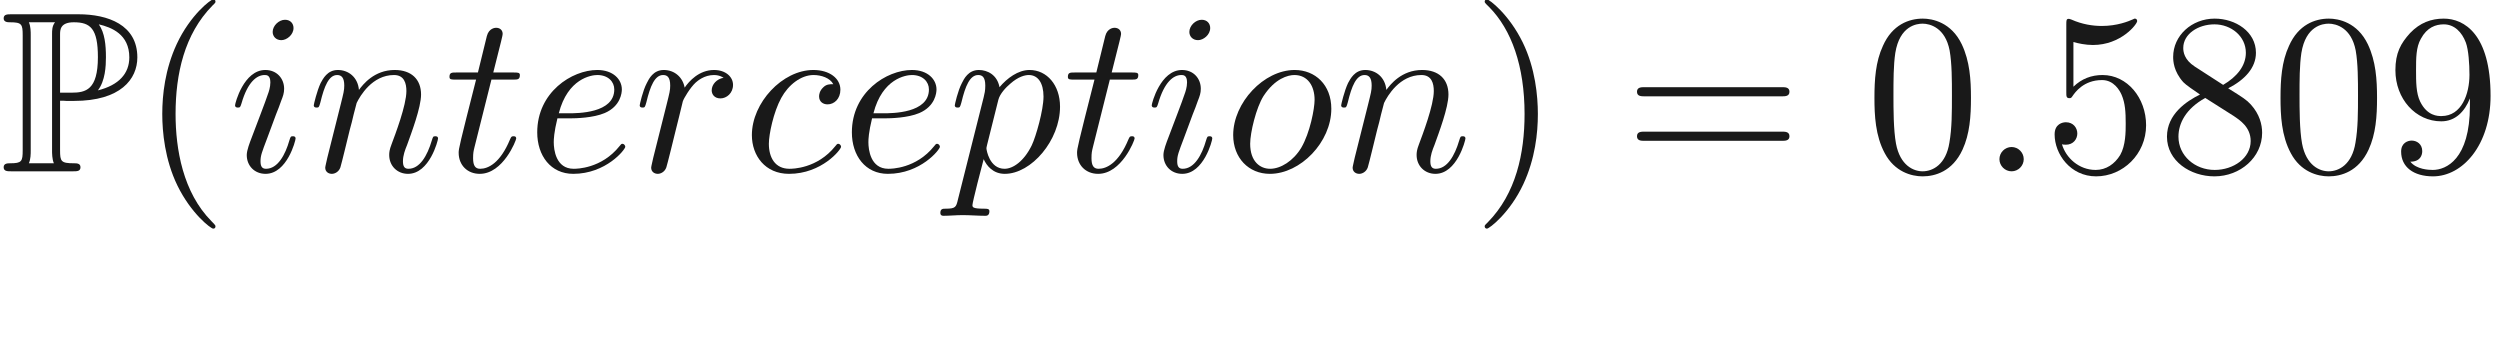
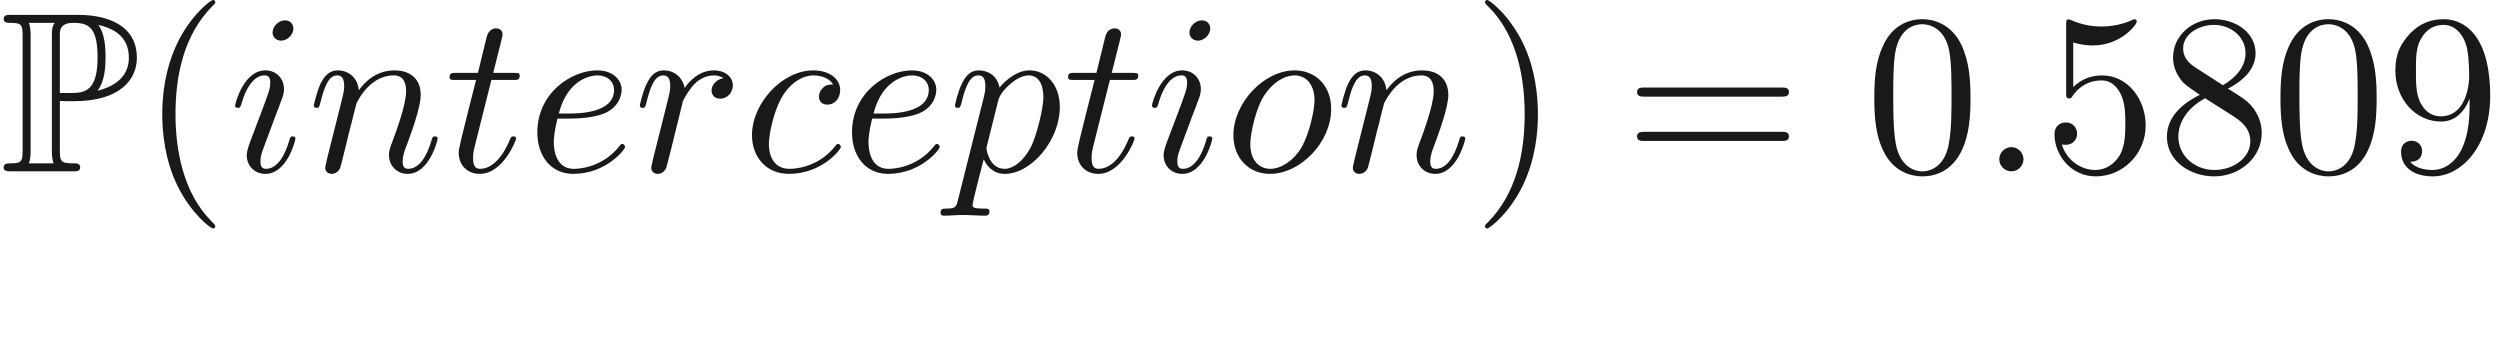
- <svg xmlns="http://www.w3.org/2000/svg" xmlns:ns1="http://github.com/leegao/readme2tex/" xmlns:xlink="http://www.w3.org/1999/xlink" height="14.888pt" ns1:offset="2.481320000000009" version="1.1" viewBox="-52.093 -69.481 108.631 14.888" width="108.631pt">
+ <svg xmlns="http://www.w3.org/2000/svg" xmlns:ns1="http://github.com/leegao/readme2tex/" xmlns:xlink="http://www.w3.org/1999/xlink" height="14.944pt" ns1:offset="2.4906600000000054" version="1.1" viewBox="-52.075 -69.509 109.016 14.944" width="109.016pt">
  <defs>
+     <path d="M1.913 -0.528C1.913 -0.817 1.674 -1.056 1.385 -1.056S0.857 -0.817 0.857 -0.528S1.096 0 1.385 0S1.913 -0.239 1.913 -0.528Z" id="g1-58" />
+     <path d="M3.945 -3.786C3.786 -3.786 3.646 -3.786 3.507 -3.646C3.347 -3.497 3.328 -3.328 3.328 -3.258C3.328 -3.019 3.507 -2.909 3.696 -2.909C3.985 -2.909 4.254 -3.148 4.254 -3.547C4.254 -4.035 3.786 -4.403 3.078 -4.403C1.733 -4.403 0.408 -2.979 0.408 -1.574C0.408 -0.677 0.986 0.11 2.022 0.11C3.447 0.11 4.284 -0.946 4.284 -1.066C4.284 -1.126 4.224 -1.196 4.164 -1.196C4.115 -1.196 4.095 -1.176 4.035 -1.096C3.248 -0.11 2.162 -0.11 2.042 -0.11C1.415 -0.11 1.146 -0.598 1.146 -1.196C1.146 -1.604 1.345 -2.57 1.684 -3.188C1.993 -3.756 2.54 -4.184 3.088 -4.184C3.427 -4.184 3.806 -4.055 3.945 -3.786Z" id="g1-99" />
+     <path d="M1.863 -2.301C2.152 -2.301 2.889 -2.321 3.387 -2.531C4.085 -2.829 4.134 -3.417 4.134 -3.557C4.134 -3.995 3.756 -4.403 3.068 -4.403C1.963 -4.403 0.458 -3.437 0.458 -1.694C0.458 -0.677 1.046 0.11 2.022 0.11C3.447 0.11 4.284 -0.946 4.284 -1.066C4.284 -1.126 4.224 -1.196 4.164 -1.196C4.115 -1.196 4.095 -1.176 4.035 -1.096C3.248 -0.11 2.162 -0.11 2.042 -0.11C1.265 -0.11 1.176 -0.946 1.176 -1.265C1.176 -1.385 1.186 -1.694 1.335 -2.301H1.863ZM1.395 -2.521C1.783 -4.035 2.809 -4.184 3.068 -4.184C3.537 -4.184 3.806 -3.895 3.806 -3.557C3.806 -2.521 2.212 -2.521 1.803 -2.521H1.395Z" id="g1-101" />
+     <path d="M2.829 -6.227C2.829 -6.426 2.69 -6.585 2.461 -6.585C2.192 -6.585 1.923 -6.326 1.923 -6.057C1.923 -5.868 2.062 -5.699 2.301 -5.699C2.531 -5.699 2.829 -5.928 2.829 -6.227ZM2.072 -2.481C2.192 -2.77 2.192 -2.79 2.291 -3.059C2.371 -3.258 2.421 -3.397 2.421 -3.587C2.421 -4.035 2.102 -4.403 1.604 -4.403C0.667 -4.403 0.289 -2.959 0.289 -2.869C0.289 -2.77 0.389 -2.77 0.408 -2.77C0.508 -2.77 0.518 -2.79 0.568 -2.949C0.837 -3.885 1.235 -4.184 1.574 -4.184C1.654 -4.184 1.823 -4.184 1.823 -3.866C1.823 -3.656 1.753 -3.447 1.714 -3.347C1.634 -3.088 1.186 -1.933 1.026 -1.504C0.927 -1.245 0.797 -0.917 0.797 -0.707C0.797 -0.239 1.136 0.11 1.614 0.11C2.55 0.11 2.919 -1.335 2.919 -1.425C2.919 -1.524 2.829 -1.524 2.8 -1.524C2.7 -1.524 2.7 -1.494 2.65 -1.345C2.471 -0.717 2.142 -0.11 1.634 -0.11C1.465 -0.11 1.395 -0.209 1.395 -0.438C1.395 -0.687 1.455 -0.827 1.684 -1.435L2.072 -2.481Z" id="g1-105" />
+     <path d="M0.877 -0.588C0.847 -0.438 0.787 -0.209 0.787 -0.159C0.787 0.02 0.927 0.11 1.076 0.11C1.196 0.11 1.375 0.03 1.445 -0.169C1.455 -0.189 1.574 -0.658 1.634 -0.907L1.853 -1.803C1.913 -2.022 1.973 -2.242 2.022 -2.471C2.062 -2.64 2.142 -2.929 2.152 -2.969C2.301 -3.278 2.829 -4.184 3.776 -4.184C4.224 -4.184 4.314 -3.816 4.314 -3.487C4.314 -2.869 3.826 -1.594 3.666 -1.166C3.577 -0.936 3.567 -0.817 3.567 -0.707C3.567 -0.239 3.915 0.11 4.384 0.11C5.32 0.11 5.689 -1.345 5.689 -1.425C5.689 -1.524 5.599 -1.524 5.569 -1.524C5.469 -1.524 5.469 -1.494 5.42 -1.345C5.22 -0.667 4.892 -0.11 4.403 -0.11C4.234 -0.11 4.164 -0.209 4.164 -0.438C4.164 -0.687 4.254 -0.927 4.344 -1.146C4.533 -1.674 4.951 -2.77 4.951 -3.337C4.951 -4.005 4.523 -4.403 3.806 -4.403C2.909 -4.403 2.421 -3.766 2.252 -3.537C2.202 -4.095 1.793 -4.403 1.335 -4.403S0.687 -4.015 0.588 -3.836C0.428 -3.497 0.289 -2.909 0.289 -2.869C0.289 -2.77 0.389 -2.77 0.408 -2.77C0.508 -2.77 0.518 -2.78 0.578 -2.999C0.747 -3.706 0.946 -4.184 1.305 -4.184C1.504 -4.184 1.614 -4.055 1.614 -3.726C1.614 -3.517 1.584 -3.407 1.455 -2.889L0.877 -0.588Z" id="g1-110" />
+     <path d="M4.672 -2.72C4.672 -3.756 3.975 -4.403 3.078 -4.403C1.743 -4.403 0.408 -2.989 0.408 -1.574C0.408 -0.588 1.076 0.11 2.002 0.11C3.328 0.11 4.672 -1.265 4.672 -2.72ZM2.012 -0.11C1.584 -0.11 1.146 -0.418 1.146 -1.196C1.146 -1.684 1.405 -2.76 1.724 -3.268C2.222 -4.035 2.79 -4.184 3.068 -4.184C3.646 -4.184 3.945 -3.706 3.945 -3.108C3.945 -2.72 3.746 -1.674 3.367 -1.026C3.019 -0.448 2.471 -0.11 2.012 -0.11Z" id="g1-111" />
+     <path d="M0.448 1.215C0.369 1.554 0.349 1.624 -0.09 1.624C-0.209 1.624 -0.319 1.624 -0.319 1.813C-0.319 1.893 -0.269 1.933 -0.189 1.933C0.08 1.933 0.369 1.903 0.648 1.903C0.976 1.903 1.315 1.933 1.634 1.933C1.684 1.933 1.813 1.933 1.813 1.733C1.813 1.624 1.714 1.624 1.574 1.624C1.076 1.624 1.076 1.554 1.076 1.465C1.076 1.345 1.494 -0.279 1.564 -0.528C1.694 -0.239 1.973 0.11 2.481 0.11C3.636 0.11 4.882 -1.345 4.882 -2.809C4.882 -3.746 4.314 -4.403 3.557 -4.403C3.059 -4.403 2.58 -4.045 2.252 -3.656C2.152 -4.194 1.724 -4.403 1.355 -4.403C0.897 -4.403 0.707 -4.015 0.618 -3.836C0.438 -3.497 0.309 -2.899 0.309 -2.869C0.309 -2.77 0.408 -2.77 0.428 -2.77C0.528 -2.77 0.538 -2.78 0.598 -2.999C0.767 -3.706 0.966 -4.184 1.325 -4.184C1.494 -4.184 1.634 -4.105 1.634 -3.726C1.634 -3.497 1.604 -3.387 1.564 -3.218L0.448 1.215ZM2.202 -3.108C2.271 -3.377 2.54 -3.656 2.72 -3.806C3.068 -4.115 3.357 -4.184 3.527 -4.184C3.925 -4.184 4.164 -3.836 4.164 -3.248S3.836 -1.514 3.656 -1.136C3.318 -0.438 2.839 -0.11 2.471 -0.11C1.813 -0.11 1.684 -0.936 1.684 -0.996C1.684 -1.016 1.684 -1.036 1.714 -1.156L2.202 -3.108Z" id="g1-112" />
+     <path d="M0.877 -0.588C0.847 -0.438 0.787 -0.209 0.787 -0.159C0.787 0.02 0.927 0.11 1.076 0.11C1.196 0.11 1.375 0.03 1.445 -0.169C1.465 -0.209 1.803 -1.564 1.843 -1.743C1.923 -2.072 2.102 -2.77 2.162 -3.039C2.202 -3.168 2.481 -3.636 2.72 -3.856C2.8 -3.925 3.088 -4.184 3.517 -4.184C3.776 -4.184 3.925 -4.065 3.935 -4.065C3.636 -4.015 3.417 -3.776 3.417 -3.517C3.417 -3.357 3.527 -3.168 3.796 -3.168S4.344 -3.397 4.344 -3.756C4.344 -4.105 4.025 -4.403 3.517 -4.403C2.869 -4.403 2.431 -3.915 2.242 -3.636C2.162 -4.085 1.803 -4.403 1.335 -4.403C0.877 -4.403 0.687 -4.015 0.598 -3.836C0.418 -3.497 0.289 -2.899 0.289 -2.869C0.289 -2.77 0.389 -2.77 0.408 -2.77C0.508 -2.77 0.518 -2.78 0.578 -2.999C0.747 -3.706 0.946 -4.184 1.305 -4.184C1.474 -4.184 1.614 -4.105 1.614 -3.726C1.614 -3.517 1.584 -3.407 1.455 -2.889L0.877 -0.588Z" id="g1-114" />
+     <path d="M2.052 -3.985H2.989C3.188 -3.985 3.288 -3.985 3.288 -4.184C3.288 -4.294 3.188 -4.294 3.009 -4.294H2.132C2.491 -5.709 2.54 -5.908 2.54 -5.968C2.54 -6.137 2.421 -6.237 2.252 -6.237C2.222 -6.237 1.943 -6.227 1.853 -5.878L1.465 -4.294H0.528C0.329 -4.294 0.229 -4.294 0.229 -4.105C0.229 -3.985 0.309 -3.985 0.508 -3.985H1.385C0.667 -1.156 0.628 -0.986 0.628 -0.807C0.628 -0.269 1.006 0.11 1.544 0.11C2.56 0.11 3.128 -1.345 3.128 -1.425C3.128 -1.524 3.049 -1.524 3.009 -1.524C2.919 -1.524 2.909 -1.494 2.859 -1.385C2.431 -0.349 1.903 -0.11 1.564 -0.11C1.355 -0.11 1.255 -0.239 1.255 -0.568C1.255 -0.807 1.275 -0.877 1.315 -1.046L2.052 -3.985Z" id="g1-116" />
    <path d="M2.61 -3.068C2.65 -3.068 2.859 -3.068 2.879 -3.059H3.218C5.24 -3.059 5.968 -4.005 5.968 -4.951C5.968 -6.366 4.692 -6.824 3.407 -6.824H0.498C0.319 -6.824 0.159 -6.824 0.159 -6.645C0.159 -6.476 0.349 -6.476 0.428 -6.476C0.946 -6.476 0.986 -6.396 0.986 -5.908V-0.917C0.986 -0.428 0.946 -0.349 0.438 -0.349C0.339 -0.349 0.159 -0.349 0.159 -0.179C0.159 0 0.319 0 0.498 0H3.168C3.347 0 3.497 0 3.497 -0.179C3.497 -0.349 3.328 -0.349 3.218 -0.349C2.65 -0.349 2.61 -0.428 2.61 -0.917V-3.068ZM4.254 -3.517C4.573 -3.935 4.603 -4.563 4.603 -4.961C4.603 -5.489 4.553 -6.017 4.294 -6.386C4.842 -6.257 5.619 -5.958 5.619 -4.951C5.619 -4.254 5.171 -3.746 4.254 -3.517ZM2.61 -5.938C2.61 -6.137 2.61 -6.476 3.208 -6.476C3.925 -6.476 4.254 -6.207 4.254 -4.961C4.254 -3.537 3.726 -3.417 3.108 -3.417H2.61V-5.938ZM1.255 -0.349C1.335 -0.528 1.335 -0.767 1.335 -0.897V-5.928C1.335 -6.057 1.335 -6.296 1.255 -6.476H2.391C2.262 -6.316 2.262 -6.117 2.262 -5.968V-0.897C2.262 -0.797 2.262 -0.528 2.341 -0.349H1.255Z" id="g0-80" />
    <path d="M3.298 2.391C3.298 2.361 3.298 2.341 3.128 2.172C1.883 0.917 1.564 -0.966 1.564 -2.491C1.564 -4.224 1.943 -5.958 3.168 -7.203C3.298 -7.323 3.298 -7.342 3.298 -7.372C3.298 -7.442 3.258 -7.472 3.198 -7.472C3.098 -7.472 2.202 -6.795 1.614 -5.529C1.106 -4.433 0.986 -3.328 0.986 -2.491C0.986 -1.714 1.096 -0.508 1.644 0.618C2.242 1.843 3.098 2.491 3.198 2.491C3.258 2.491 3.298 2.461 3.298 2.391Z" id="g2-40" />
-     <path d="M2.879 -2.491C2.879 -3.268 2.77 -4.473 2.222 -5.599C1.624 -6.824 0.767 -7.472 0.667 -7.472C0.608 -7.472 0.568 -7.432 0.568 -7.372C0.568 -7.342 0.568 -7.323 0.757 -7.143C1.734 -6.157 2.301 -4.573 2.301 -2.491C2.301 -0.787 1.933 0.966 0.697 2.222C0.568 2.341 0.568 2.361 0.568 2.391C0.568 2.451 0.608 2.491 0.667 2.491C0.767 2.491 1.664 1.813 2.252 0.548C2.76 -0.548 2.879 -1.654 2.879 -2.491Z" id="g2-41" />
+     <path d="M2.879 -2.491C2.879 -3.268 2.77 -4.473 2.222 -5.599C1.624 -6.824 0.767 -7.472 0.667 -7.472C0.608 -7.472 0.568 -7.432 0.568 -7.372C0.568 -7.342 0.568 -7.323 0.757 -7.143C1.733 -6.157 2.301 -4.573 2.301 -2.491C2.301 -0.787 1.933 0.966 0.697 2.222C0.568 2.341 0.568 2.361 0.568 2.391C0.568 2.451 0.608 2.491 0.667 2.491C0.767 2.491 1.664 1.813 2.252 0.548C2.76 -0.548 2.879 -1.654 2.879 -2.491Z" id="g2-41" />
    <path d="M4.583 -3.188C4.583 -3.985 4.533 -4.782 4.184 -5.519C3.726 -6.476 2.909 -6.635 2.491 -6.635C1.893 -6.635 1.166 -6.376 0.757 -5.45C0.438 -4.762 0.389 -3.985 0.389 -3.188C0.389 -2.441 0.428 -1.544 0.837 -0.787C1.265 0.02 1.993 0.219 2.481 0.219C3.019 0.219 3.776 0.01 4.214 -0.936C4.533 -1.624 4.583 -2.401 4.583 -3.188ZM2.481 0C2.092 0 1.504 -0.249 1.325 -1.205C1.215 -1.803 1.215 -2.72 1.215 -3.308C1.215 -3.945 1.215 -4.603 1.295 -5.141C1.484 -6.326 2.232 -6.416 2.481 -6.416C2.809 -6.416 3.467 -6.237 3.656 -5.25C3.756 -4.692 3.756 -3.935 3.756 -3.308C3.756 -2.56 3.756 -1.883 3.646 -1.245C3.497 -0.299 2.929 0 2.481 0Z" id="g2-48" />
    <path d="M4.473 -2.002C4.473 -3.188 3.656 -4.184 2.58 -4.184C2.102 -4.184 1.674 -4.025 1.315 -3.676V-5.619C1.514 -5.559 1.843 -5.489 2.162 -5.489C3.387 -5.489 4.085 -6.396 4.085 -6.526C4.085 -6.585 4.055 -6.635 3.985 -6.635C3.975 -6.635 3.955 -6.635 3.905 -6.605C3.706 -6.516 3.218 -6.316 2.55 -6.316C2.152 -6.316 1.694 -6.386 1.225 -6.595C1.146 -6.625 1.126 -6.625 1.106 -6.625C1.006 -6.625 1.006 -6.545 1.006 -6.386V-3.437C1.006 -3.258 1.006 -3.178 1.146 -3.178C1.215 -3.178 1.235 -3.208 1.275 -3.268C1.385 -3.427 1.753 -3.965 2.56 -3.965C3.078 -3.965 3.328 -3.507 3.407 -3.328C3.567 -2.959 3.587 -2.57 3.587 -2.072C3.587 -1.724 3.587 -1.126 3.347 -0.707C3.108 -0.319 2.74 -0.06 2.281 -0.06C1.554 -0.06 0.986 -0.588 0.817 -1.176C0.847 -1.166 0.877 -1.156 0.986 -1.156C1.315 -1.156 1.484 -1.405 1.484 -1.644S1.315 -2.132 0.986 -2.132C0.847 -2.132 0.498 -2.062 0.498 -1.604C0.498 -0.747 1.186 0.219 2.301 0.219C3.457 0.219 4.473 -0.737 4.473 -2.002Z" id="g2-53" />
    <path d="M1.624 -4.553C1.166 -4.852 1.126 -5.191 1.126 -5.36C1.126 -5.968 1.773 -6.386 2.481 -6.386C3.208 -6.386 3.846 -5.868 3.846 -5.151C3.846 -4.583 3.457 -4.105 2.859 -3.756L1.624 -4.553ZM3.078 -3.606C3.796 -3.975 4.284 -4.493 4.284 -5.151C4.284 -6.067 3.397 -6.635 2.491 -6.635C1.494 -6.635 0.687 -5.898 0.687 -4.971C0.687 -4.792 0.707 -4.344 1.126 -3.875C1.235 -3.756 1.604 -3.507 1.853 -3.337C1.275 -3.049 0.418 -2.491 0.418 -1.504C0.418 -0.448 1.435 0.219 2.481 0.219C3.606 0.219 4.553 -0.608 4.553 -1.674C4.553 -2.032 4.443 -2.481 4.065 -2.899C3.875 -3.108 3.716 -3.208 3.078 -3.606ZM2.082 -3.188L3.308 -2.411C3.587 -2.222 4.055 -1.923 4.055 -1.315C4.055 -0.578 3.308 -0.06 2.491 -0.06C1.634 -0.06 0.917 -0.677 0.917 -1.504C0.917 -2.082 1.235 -2.72 2.082 -3.188Z" id="g2-56" />
    <path d="M3.656 -3.168V-2.849C3.656 -0.518 2.62 -0.06 2.042 -0.06C1.873 -0.06 1.335 -0.08 1.066 -0.418C1.504 -0.418 1.584 -0.707 1.584 -0.877C1.584 -1.186 1.345 -1.335 1.126 -1.335C0.966 -1.335 0.667 -1.245 0.667 -0.857C0.667 -0.189 1.205 0.219 2.052 0.219C3.337 0.219 4.553 -1.136 4.553 -3.278C4.553 -5.958 3.407 -6.635 2.521 -6.635C1.973 -6.635 1.484 -6.456 1.056 -6.007C0.648 -5.559 0.418 -5.141 0.418 -4.394C0.418 -3.148 1.295 -2.172 2.411 -2.172C3.019 -2.172 3.427 -2.59 3.656 -3.168ZM2.421 -2.401C2.262 -2.401 1.803 -2.401 1.494 -3.029C1.315 -3.397 1.315 -3.895 1.315 -4.384C1.315 -4.922 1.315 -5.39 1.524 -5.758C1.793 -6.257 2.172 -6.386 2.521 -6.386C2.979 -6.386 3.308 -6.047 3.477 -5.599C3.597 -5.28 3.636 -4.653 3.636 -4.194C3.636 -3.367 3.298 -2.401 2.421 -2.401Z" id="g2-57" />
    <path d="M6.844 -3.258C6.994 -3.258 7.183 -3.258 7.183 -3.457S6.994 -3.656 6.854 -3.656H0.887C0.747 -3.656 0.558 -3.656 0.558 -3.457S0.747 -3.258 0.897 -3.258H6.844ZM6.854 -1.325C6.994 -1.325 7.183 -1.325 7.183 -1.524S6.994 -1.724 6.844 -1.724H0.897C0.747 -1.724 0.558 -1.724 0.558 -1.524S0.747 -1.325 0.887 -1.325H6.854Z" id="g2-61" />
-     <path d="M3.318 -0.757C3.357 -0.359 3.626 0.06 4.095 0.06C4.304 0.06 4.912 -0.08 4.912 -0.887V-1.445H4.663V-0.887C4.663 -0.309 4.413 -0.249 4.304 -0.249C3.975 -0.249 3.935 -0.697 3.935 -0.747V-2.74C3.935 -3.158 3.935 -3.547 3.577 -3.915C3.188 -4.304 2.69 -4.463 2.212 -4.463C1.395 -4.463 0.707 -3.995 0.707 -3.337C0.707 -3.039 0.907 -2.869 1.166 -2.869C1.445 -2.869 1.624 -3.068 1.624 -3.328C1.624 -3.447 1.574 -3.776 1.116 -3.786C1.385 -4.135 1.873 -4.244 2.192 -4.244C2.68 -4.244 3.248 -3.856 3.248 -2.969V-2.6C2.74 -2.57 2.042 -2.54 1.415 -2.242C0.667 -1.903 0.418 -1.385 0.418 -0.946C0.418 -0.139 1.385 0.11 2.012 0.11C2.67 0.11 3.128 -0.289 3.318 -0.757ZM3.248 -2.391V-1.395C3.248 -0.448 2.531 -0.11 2.082 -0.11C1.594 -0.11 1.186 -0.458 1.186 -0.956C1.186 -1.504 1.604 -2.331 3.248 -2.391Z" id="g2-97" />
-     <path d="M1.913 -0.528C1.913 -0.817 1.674 -1.056 1.385 -1.056S0.857 -0.817 0.857 -0.528S1.096 0 1.385 0S1.913 -0.239 1.913 -0.528Z" id="g1-58" />
-     <path d="M3.945 -3.786C3.786 -3.786 3.646 -3.786 3.507 -3.646C3.347 -3.497 3.328 -3.328 3.328 -3.258C3.328 -3.019 3.507 -2.909 3.696 -2.909C3.985 -2.909 4.254 -3.148 4.254 -3.547C4.254 -4.035 3.786 -4.403 3.078 -4.403C1.734 -4.403 0.408 -2.979 0.408 -1.574C0.408 -0.677 0.986 0.11 2.022 0.11C3.447 0.11 4.284 -0.946 4.284 -1.066C4.284 -1.126 4.224 -1.196 4.164 -1.196C4.115 -1.196 4.095 -1.176 4.035 -1.096C3.248 -0.11 2.162 -0.11 2.042 -0.11C1.415 -0.11 1.146 -0.598 1.146 -1.196C1.146 -1.604 1.345 -2.57 1.684 -3.188C1.993 -3.756 2.54 -4.184 3.088 -4.184C3.427 -4.184 3.806 -4.055 3.945 -3.786Z" id="g1-99" />
-     <path d="M1.863 -2.301C2.152 -2.301 2.889 -2.321 3.387 -2.531C4.085 -2.829 4.135 -3.417 4.135 -3.557C4.135 -3.995 3.756 -4.403 3.068 -4.403C1.963 -4.403 0.458 -3.437 0.458 -1.694C0.458 -0.677 1.046 0.11 2.022 0.11C3.447 0.11 4.284 -0.946 4.284 -1.066C4.284 -1.126 4.224 -1.196 4.164 -1.196C4.115 -1.196 4.095 -1.176 4.035 -1.096C3.248 -0.11 2.162 -0.11 2.042 -0.11C1.265 -0.11 1.176 -0.946 1.176 -1.265C1.176 -1.385 1.186 -1.694 1.335 -2.301H1.863ZM1.395 -2.521C1.783 -4.035 2.809 -4.184 3.068 -4.184C3.537 -4.184 3.806 -3.895 3.806 -3.557C3.806 -2.521 2.212 -2.521 1.803 -2.521H1.395Z" id="g1-101" />
-     <path d="M2.829 -6.227C2.829 -6.426 2.69 -6.585 2.461 -6.585C2.192 -6.585 1.923 -6.326 1.923 -6.057C1.923 -5.868 2.062 -5.699 2.301 -5.699C2.531 -5.699 2.829 -5.928 2.829 -6.227ZM2.072 -2.481C2.192 -2.77 2.192 -2.79 2.291 -3.059C2.371 -3.258 2.421 -3.397 2.421 -3.587C2.421 -4.035 2.102 -4.403 1.604 -4.403C0.667 -4.403 0.289 -2.959 0.289 -2.869C0.289 -2.77 0.389 -2.77 0.408 -2.77C0.508 -2.77 0.518 -2.79 0.568 -2.949C0.837 -3.885 1.235 -4.184 1.574 -4.184C1.654 -4.184 1.823 -4.184 1.823 -3.865C1.823 -3.656 1.753 -3.447 1.714 -3.347C1.634 -3.088 1.186 -1.933 1.026 -1.504C0.927 -1.245 0.797 -0.917 0.797 -0.707C0.797 -0.239 1.136 0.11 1.614 0.11C2.55 0.11 2.919 -1.335 2.919 -1.425C2.919 -1.524 2.829 -1.524 2.8 -1.524C2.7 -1.524 2.7 -1.494 2.65 -1.345C2.471 -0.717 2.142 -0.11 1.634 -0.11C1.465 -0.11 1.395 -0.209 1.395 -0.438C1.395 -0.687 1.455 -0.827 1.684 -1.435L2.072 -2.481Z" id="g1-105" />
-     <path d="M0.877 -0.588C0.847 -0.438 0.787 -0.209 0.787 -0.159C0.787 0.02 0.927 0.11 1.076 0.11C1.196 0.11 1.375 0.03 1.445 -0.169C1.455 -0.189 1.574 -0.658 1.634 -0.907L1.853 -1.803C1.913 -2.022 1.973 -2.242 2.022 -2.471C2.062 -2.64 2.142 -2.929 2.152 -2.969C2.301 -3.278 2.829 -4.184 3.776 -4.184C4.224 -4.184 4.314 -3.816 4.314 -3.487C4.314 -2.869 3.826 -1.594 3.666 -1.166C3.577 -0.936 3.567 -0.817 3.567 -0.707C3.567 -0.239 3.915 0.11 4.384 0.11C5.32 0.11 5.689 -1.345 5.689 -1.425C5.689 -1.524 5.599 -1.524 5.569 -1.524C5.469 -1.524 5.469 -1.494 5.42 -1.345C5.22 -0.667 4.892 -0.11 4.403 -0.11C4.234 -0.11 4.164 -0.209 4.164 -0.438C4.164 -0.687 4.254 -0.927 4.344 -1.146C4.533 -1.674 4.951 -2.77 4.951 -3.337C4.951 -4.005 4.523 -4.403 3.806 -4.403C2.909 -4.403 2.421 -3.766 2.252 -3.537C2.202 -4.095 1.793 -4.403 1.335 -4.403S0.687 -4.015 0.588 -3.836C0.428 -3.497 0.289 -2.909 0.289 -2.869C0.289 -2.77 0.389 -2.77 0.408 -2.77C0.508 -2.77 0.518 -2.78 0.578 -2.999C0.747 -3.706 0.946 -4.184 1.305 -4.184C1.504 -4.184 1.614 -4.055 1.614 -3.726C1.614 -3.517 1.584 -3.407 1.455 -2.889L0.877 -0.588Z" id="g1-110" />
-     <path d="M4.672 -2.72C4.672 -3.756 3.975 -4.403 3.078 -4.403C1.743 -4.403 0.408 -2.989 0.408 -1.574C0.408 -0.588 1.076 0.11 2.002 0.11C3.328 0.11 4.672 -1.265 4.672 -2.72ZM2.012 -0.11C1.584 -0.11 1.146 -0.418 1.146 -1.196C1.146 -1.684 1.405 -2.76 1.724 -3.268C2.222 -4.035 2.79 -4.184 3.068 -4.184C3.646 -4.184 3.945 -3.706 3.945 -3.108C3.945 -2.72 3.746 -1.674 3.367 -1.026C3.019 -0.448 2.471 -0.11 2.012 -0.11Z" id="g1-111" />
-     <path d="M0.448 1.215C0.369 1.554 0.349 1.624 -0.09 1.624C-0.209 1.624 -0.319 1.624 -0.319 1.813C-0.319 1.893 -0.269 1.933 -0.189 1.933C0.08 1.933 0.369 1.903 0.648 1.903C0.976 1.903 1.315 1.933 1.634 1.933C1.684 1.933 1.813 1.933 1.813 1.734C1.813 1.624 1.714 1.624 1.574 1.624C1.076 1.624 1.076 1.554 1.076 1.465C1.076 1.345 1.494 -0.279 1.564 -0.528C1.694 -0.239 1.973 0.11 2.481 0.11C3.636 0.11 4.882 -1.345 4.882 -2.809C4.882 -3.746 4.314 -4.403 3.557 -4.403C3.059 -4.403 2.58 -4.045 2.252 -3.656C2.152 -4.194 1.724 -4.403 1.355 -4.403C0.897 -4.403 0.707 -4.015 0.618 -3.836C0.438 -3.497 0.309 -2.899 0.309 -2.869C0.309 -2.77 0.408 -2.77 0.428 -2.77C0.528 -2.77 0.538 -2.78 0.598 -2.999C0.767 -3.706 0.966 -4.184 1.325 -4.184C1.494 -4.184 1.634 -4.105 1.634 -3.726C1.634 -3.497 1.604 -3.387 1.564 -3.218L0.448 1.215ZM2.202 -3.108C2.271 -3.377 2.54 -3.656 2.72 -3.806C3.068 -4.115 3.357 -4.184 3.527 -4.184C3.925 -4.184 4.164 -3.836 4.164 -3.248S3.836 -1.514 3.656 -1.136C3.318 -0.438 2.839 -0.11 2.471 -0.11C1.813 -0.11 1.684 -0.936 1.684 -0.996C1.684 -1.016 1.684 -1.036 1.714 -1.156L2.202 -3.108Z" id="g1-112" />
-     <path d="M0.877 -0.588C0.847 -0.438 0.787 -0.209 0.787 -0.159C0.787 0.02 0.927 0.11 1.076 0.11C1.196 0.11 1.375 0.03 1.445 -0.169C1.465 -0.209 1.803 -1.564 1.843 -1.743C1.923 -2.072 2.102 -2.77 2.162 -3.039C2.202 -3.168 2.481 -3.636 2.72 -3.856C2.8 -3.925 3.088 -4.184 3.517 -4.184C3.776 -4.184 3.925 -4.065 3.935 -4.065C3.636 -4.015 3.417 -3.776 3.417 -3.517C3.417 -3.357 3.527 -3.168 3.796 -3.168S4.344 -3.397 4.344 -3.756C4.344 -4.105 4.025 -4.403 3.517 -4.403C2.869 -4.403 2.431 -3.915 2.242 -3.636C2.162 -4.085 1.803 -4.403 1.335 -4.403C0.877 -4.403 0.687 -4.015 0.598 -3.836C0.418 -3.497 0.289 -2.899 0.289 -2.869C0.289 -2.77 0.389 -2.77 0.408 -2.77C0.508 -2.77 0.518 -2.78 0.578 -2.999C0.747 -3.706 0.946 -4.184 1.305 -4.184C1.474 -4.184 1.614 -4.105 1.614 -3.726C1.614 -3.517 1.584 -3.407 1.455 -2.889L0.877 -0.588Z" id="g1-114" />
-     <path d="M2.052 -3.985H2.989C3.188 -3.985 3.288 -3.985 3.288 -4.184C3.288 -4.294 3.188 -4.294 3.009 -4.294H2.132C2.491 -5.709 2.54 -5.908 2.54 -5.968C2.54 -6.137 2.421 -6.237 2.252 -6.237C2.222 -6.237 1.943 -6.227 1.853 -5.878L1.465 -4.294H0.528C0.329 -4.294 0.229 -4.294 0.229 -4.105C0.229 -3.985 0.309 -3.985 0.508 -3.985H1.385C0.667 -1.156 0.628 -0.986 0.628 -0.807C0.628 -0.269 1.006 0.11 1.544 0.11C2.56 0.11 3.128 -1.345 3.128 -1.425C3.128 -1.524 3.049 -1.524 3.009 -1.524C2.919 -1.524 2.909 -1.494 2.859 -1.385C2.431 -0.349 1.903 -0.11 1.564 -0.11C1.355 -0.11 1.255 -0.239 1.255 -0.568C1.255 -0.807 1.275 -0.877 1.315 -1.046L2.052 -3.985Z" id="g1-116" />
+     <path d="M3.318 -0.757C3.357 -0.359 3.626 0.06 4.095 0.06C4.304 0.06 4.912 -0.08 4.912 -0.887V-1.445H4.663V-0.887C4.663 -0.309 4.413 -0.249 4.304 -0.249C3.975 -0.249 3.935 -0.697 3.935 -0.747V-2.74C3.935 -3.158 3.935 -3.547 3.577 -3.915C3.188 -4.304 2.69 -4.463 2.212 -4.463C1.395 -4.463 0.707 -3.995 0.707 -3.337C0.707 -3.039 0.907 -2.869 1.166 -2.869C1.445 -2.869 1.624 -3.068 1.624 -3.328C1.624 -3.447 1.574 -3.776 1.116 -3.786C1.385 -4.134 1.873 -4.244 2.192 -4.244C2.68 -4.244 3.248 -3.856 3.248 -2.969V-2.6C2.74 -2.57 2.042 -2.54 1.415 -2.242C0.667 -1.903 0.418 -1.385 0.418 -0.946C0.418 -0.139 1.385 0.11 2.012 0.11C2.67 0.11 3.128 -0.289 3.318 -0.757ZM3.248 -2.391V-1.395C3.248 -0.448 2.531 -0.11 2.082 -0.11C1.594 -0.11 1.186 -0.458 1.186 -0.956C1.186 -1.504 1.604 -2.331 3.248 -2.391Z" id="g2-97" />
  </defs>
  <g fill-opacity="0.9" id="page1">
-     <use x="-52.093" y="-62.037" xlink:href="#g0-80" />
-     <use x="-46.028" y="-62.037" xlink:href="#g2-40" />
-     <use x="-42.168" y="-62.037" xlink:href="#g1-105" />
-     <use x="-38.748" y="-62.037" xlink:href="#g1-110" />
-     <use x="-32.791" y="-62.037" xlink:href="#g1-116" />
-     <use x="-29.207" y="-62.037" xlink:href="#g1-101" />
-     <use x="-24.585" y="-62.037" xlink:href="#g1-114" />
-     <use x="-19.83" y="-62.037" xlink:href="#g1-99" />
-     <use x="-15.535" y="-62.037" xlink:href="#g1-101" />
-     <use x="-10.914" y="-62.037" xlink:href="#g1-112" />
-     <use x="-5.92" y="-62.037" xlink:href="#g1-116" />
-     <use x="-2.336" y="-62.037" xlink:href="#g1-105" />
-     <use x="1.084" y="-62.037" xlink:href="#g1-111" />
-     <use x="5.895" y="-62.037" xlink:href="#g1-110" />
-     <use x="11.852" y="-62.037" xlink:href="#g2-41" />
-     <use x="18.48" y="-62.037" xlink:href="#g2-61" />
-     <use x="28.967" y="-62.037" xlink:href="#g2-48" />
-     <use x="33.93" y="-62.037" xlink:href="#g1-58" />
-     <use x="36.687" y="-62.037" xlink:href="#g2-53" />
-     <use x="41.649" y="-62.037" xlink:href="#g2-56" />
-     <use x="46.612" y="-62.037" xlink:href="#g2-48" />
-     <use x="51.575" y="-62.037" xlink:href="#g2-57" />
+     <use x="-52.075" y="-62.037" xlink:href="#g0-80" />
+     <use x="-45.986" y="-62.037" xlink:href="#g2-40" />
+     <use x="-42.112" y="-62.037" xlink:href="#g1-105" />
+     <use x="-38.68" y="-62.037" xlink:href="#g1-110" />
+     <use x="-32.7" y="-62.037" xlink:href="#g1-116" />
+     <use x="-29.102" y="-62.037" xlink:href="#g1-101" />
+     <use x="-24.463" y="-62.037" xlink:href="#g1-114" />
+     <use x="-19.692" y="-62.037" xlink:href="#g1-99" />
+     <use x="-15.38" y="-62.037" xlink:href="#g1-101" />
+     <use x="-10.742" y="-62.037" xlink:href="#g1-112" />
+     <use x="-5.729" y="-62.037" xlink:href="#g1-116" />
+     <use x="-2.131" y="-62.037" xlink:href="#g1-105" />
+     <use x="1.301" y="-62.037" xlink:href="#g1-111" />
+     <use x="6.13" y="-62.037" xlink:href="#g1-110" />
+     <use x="12.11" y="-62.037" xlink:href="#g2-41" />
+     <use x="18.752" y="-62.037" xlink:href="#g2-61" />
+     <use x="29.268" y="-62.037" xlink:href="#g2-48" />
+     <use x="34.249" y="-62.037" xlink:href="#g1-58" />
+     <use x="37.016" y="-62.037" xlink:href="#g2-53" />
+     <use x="41.998" y="-62.037" xlink:href="#g2-56" />
+     <use x="46.979" y="-62.037" xlink:href="#g2-48" />
+     <use x="51.96" y="-62.037" xlink:href="#g2-57" />
  </g>
</svg>
